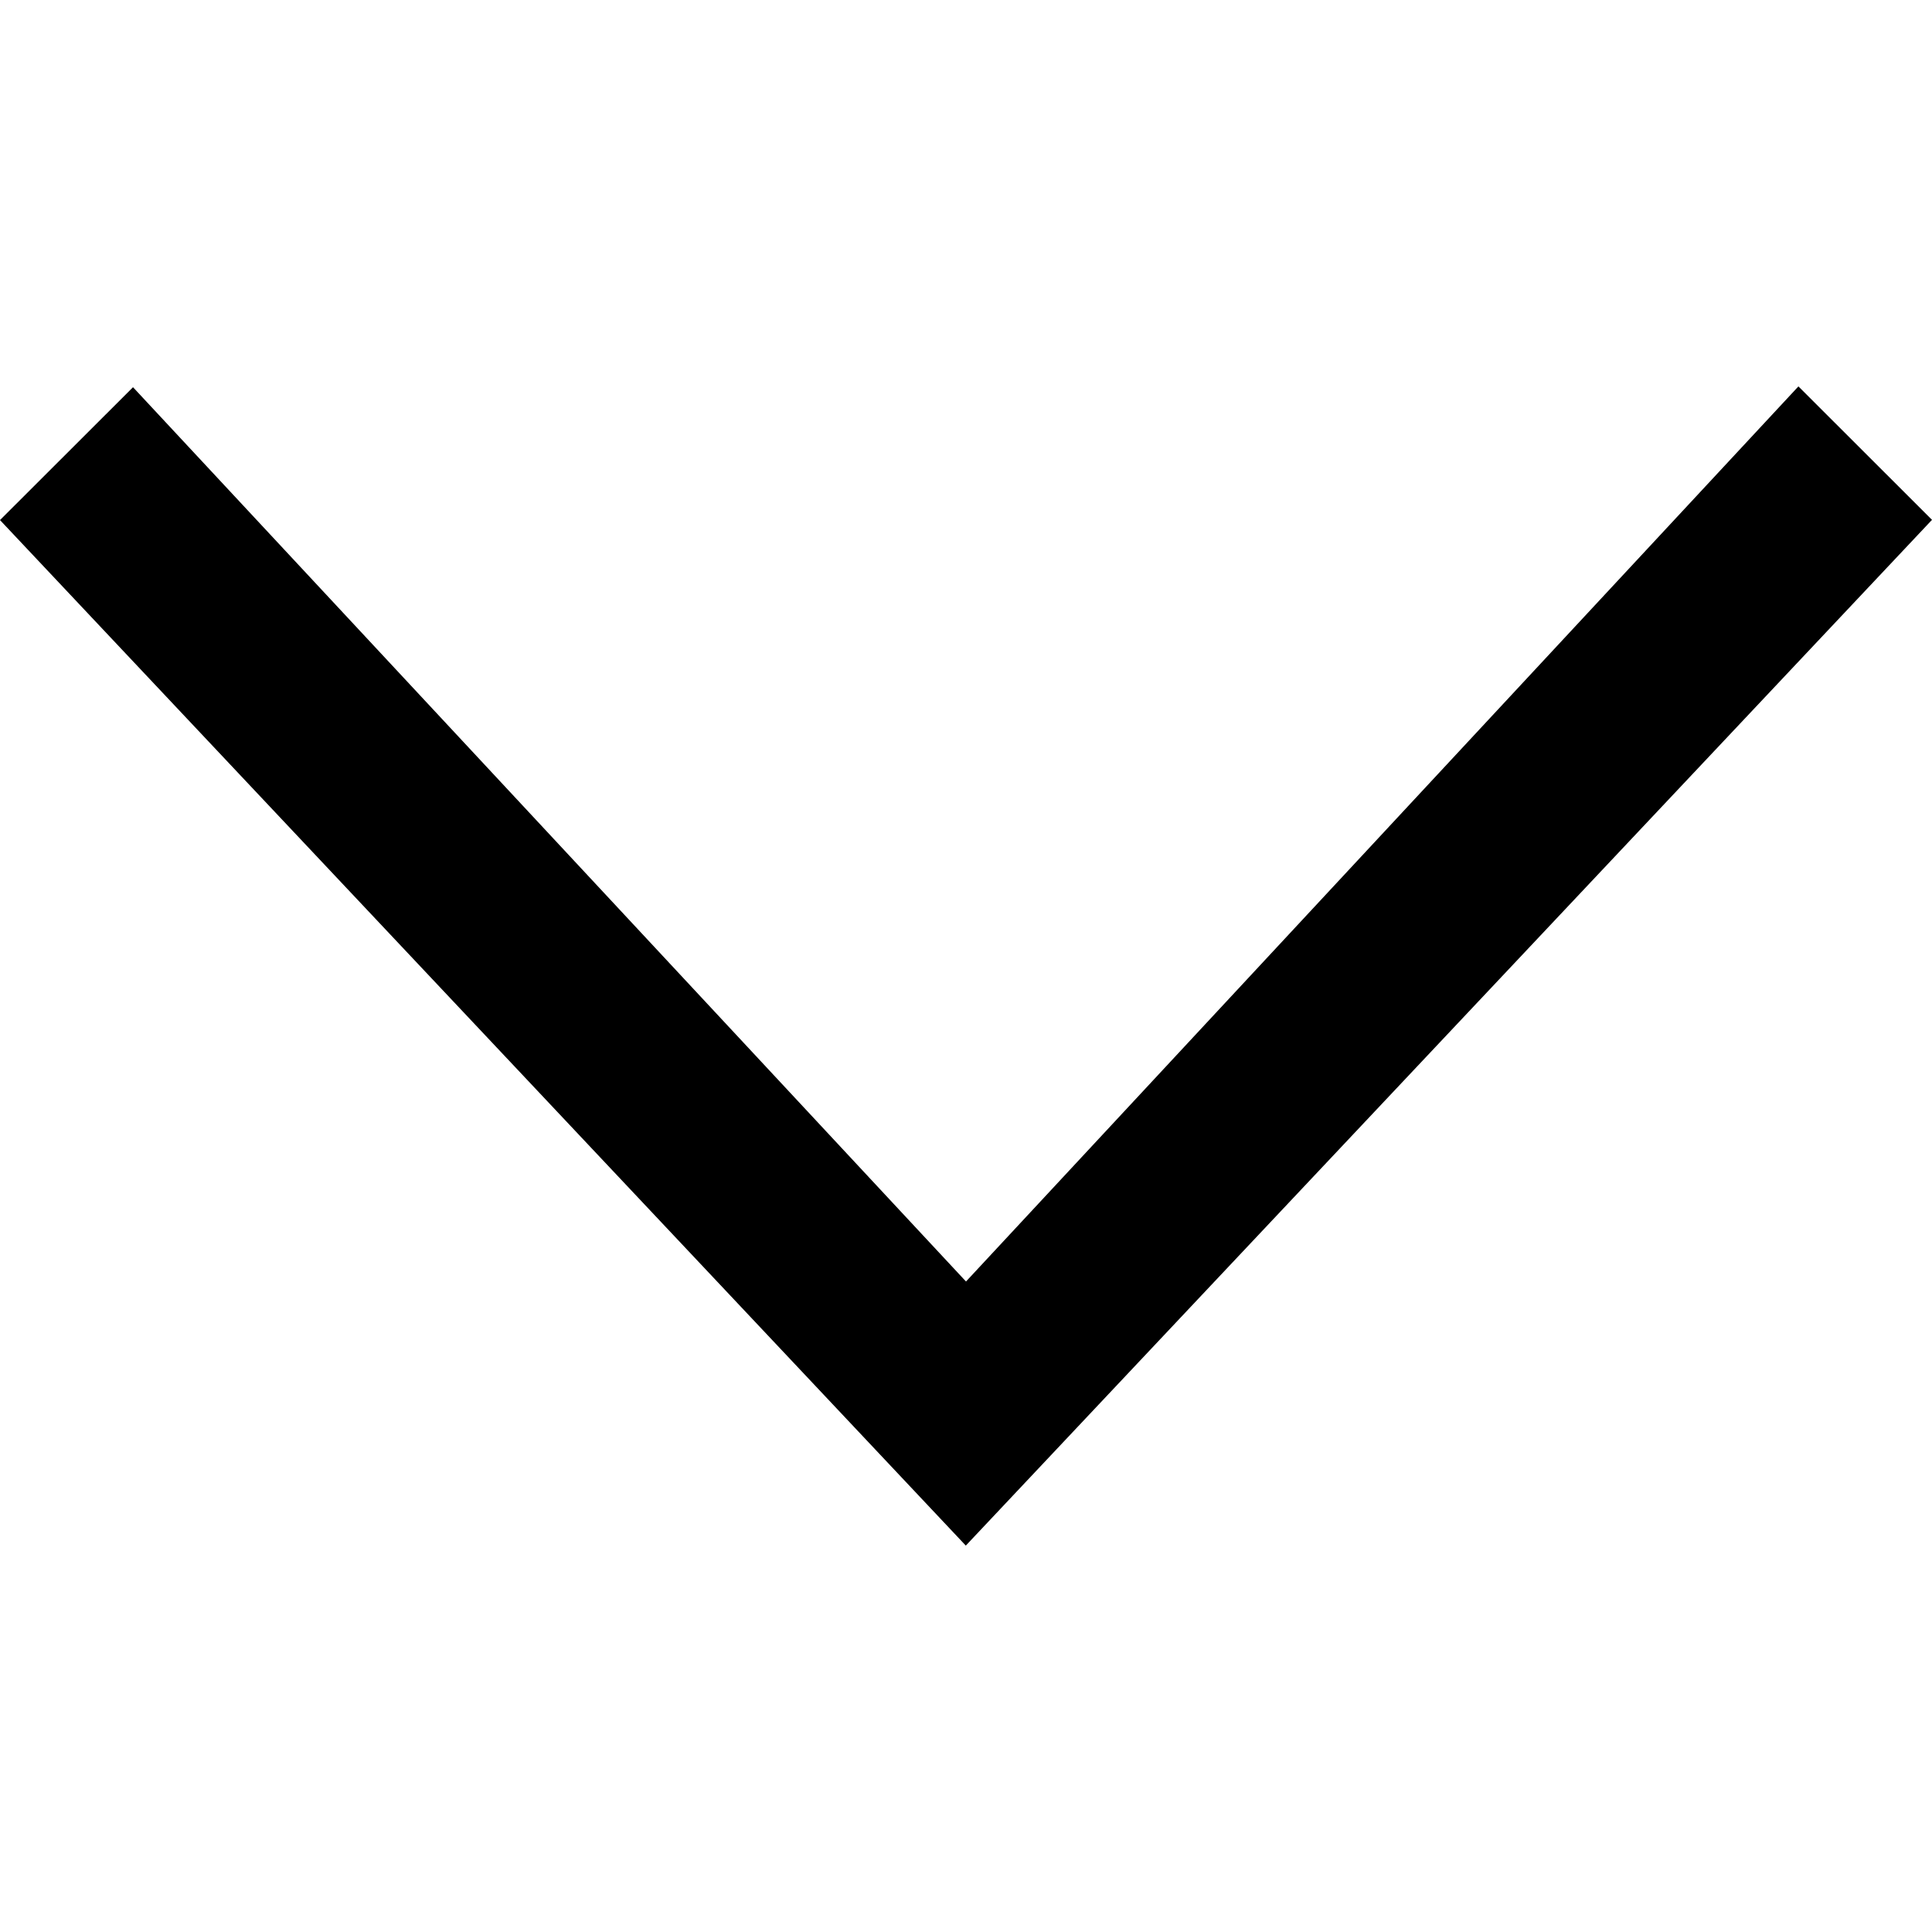
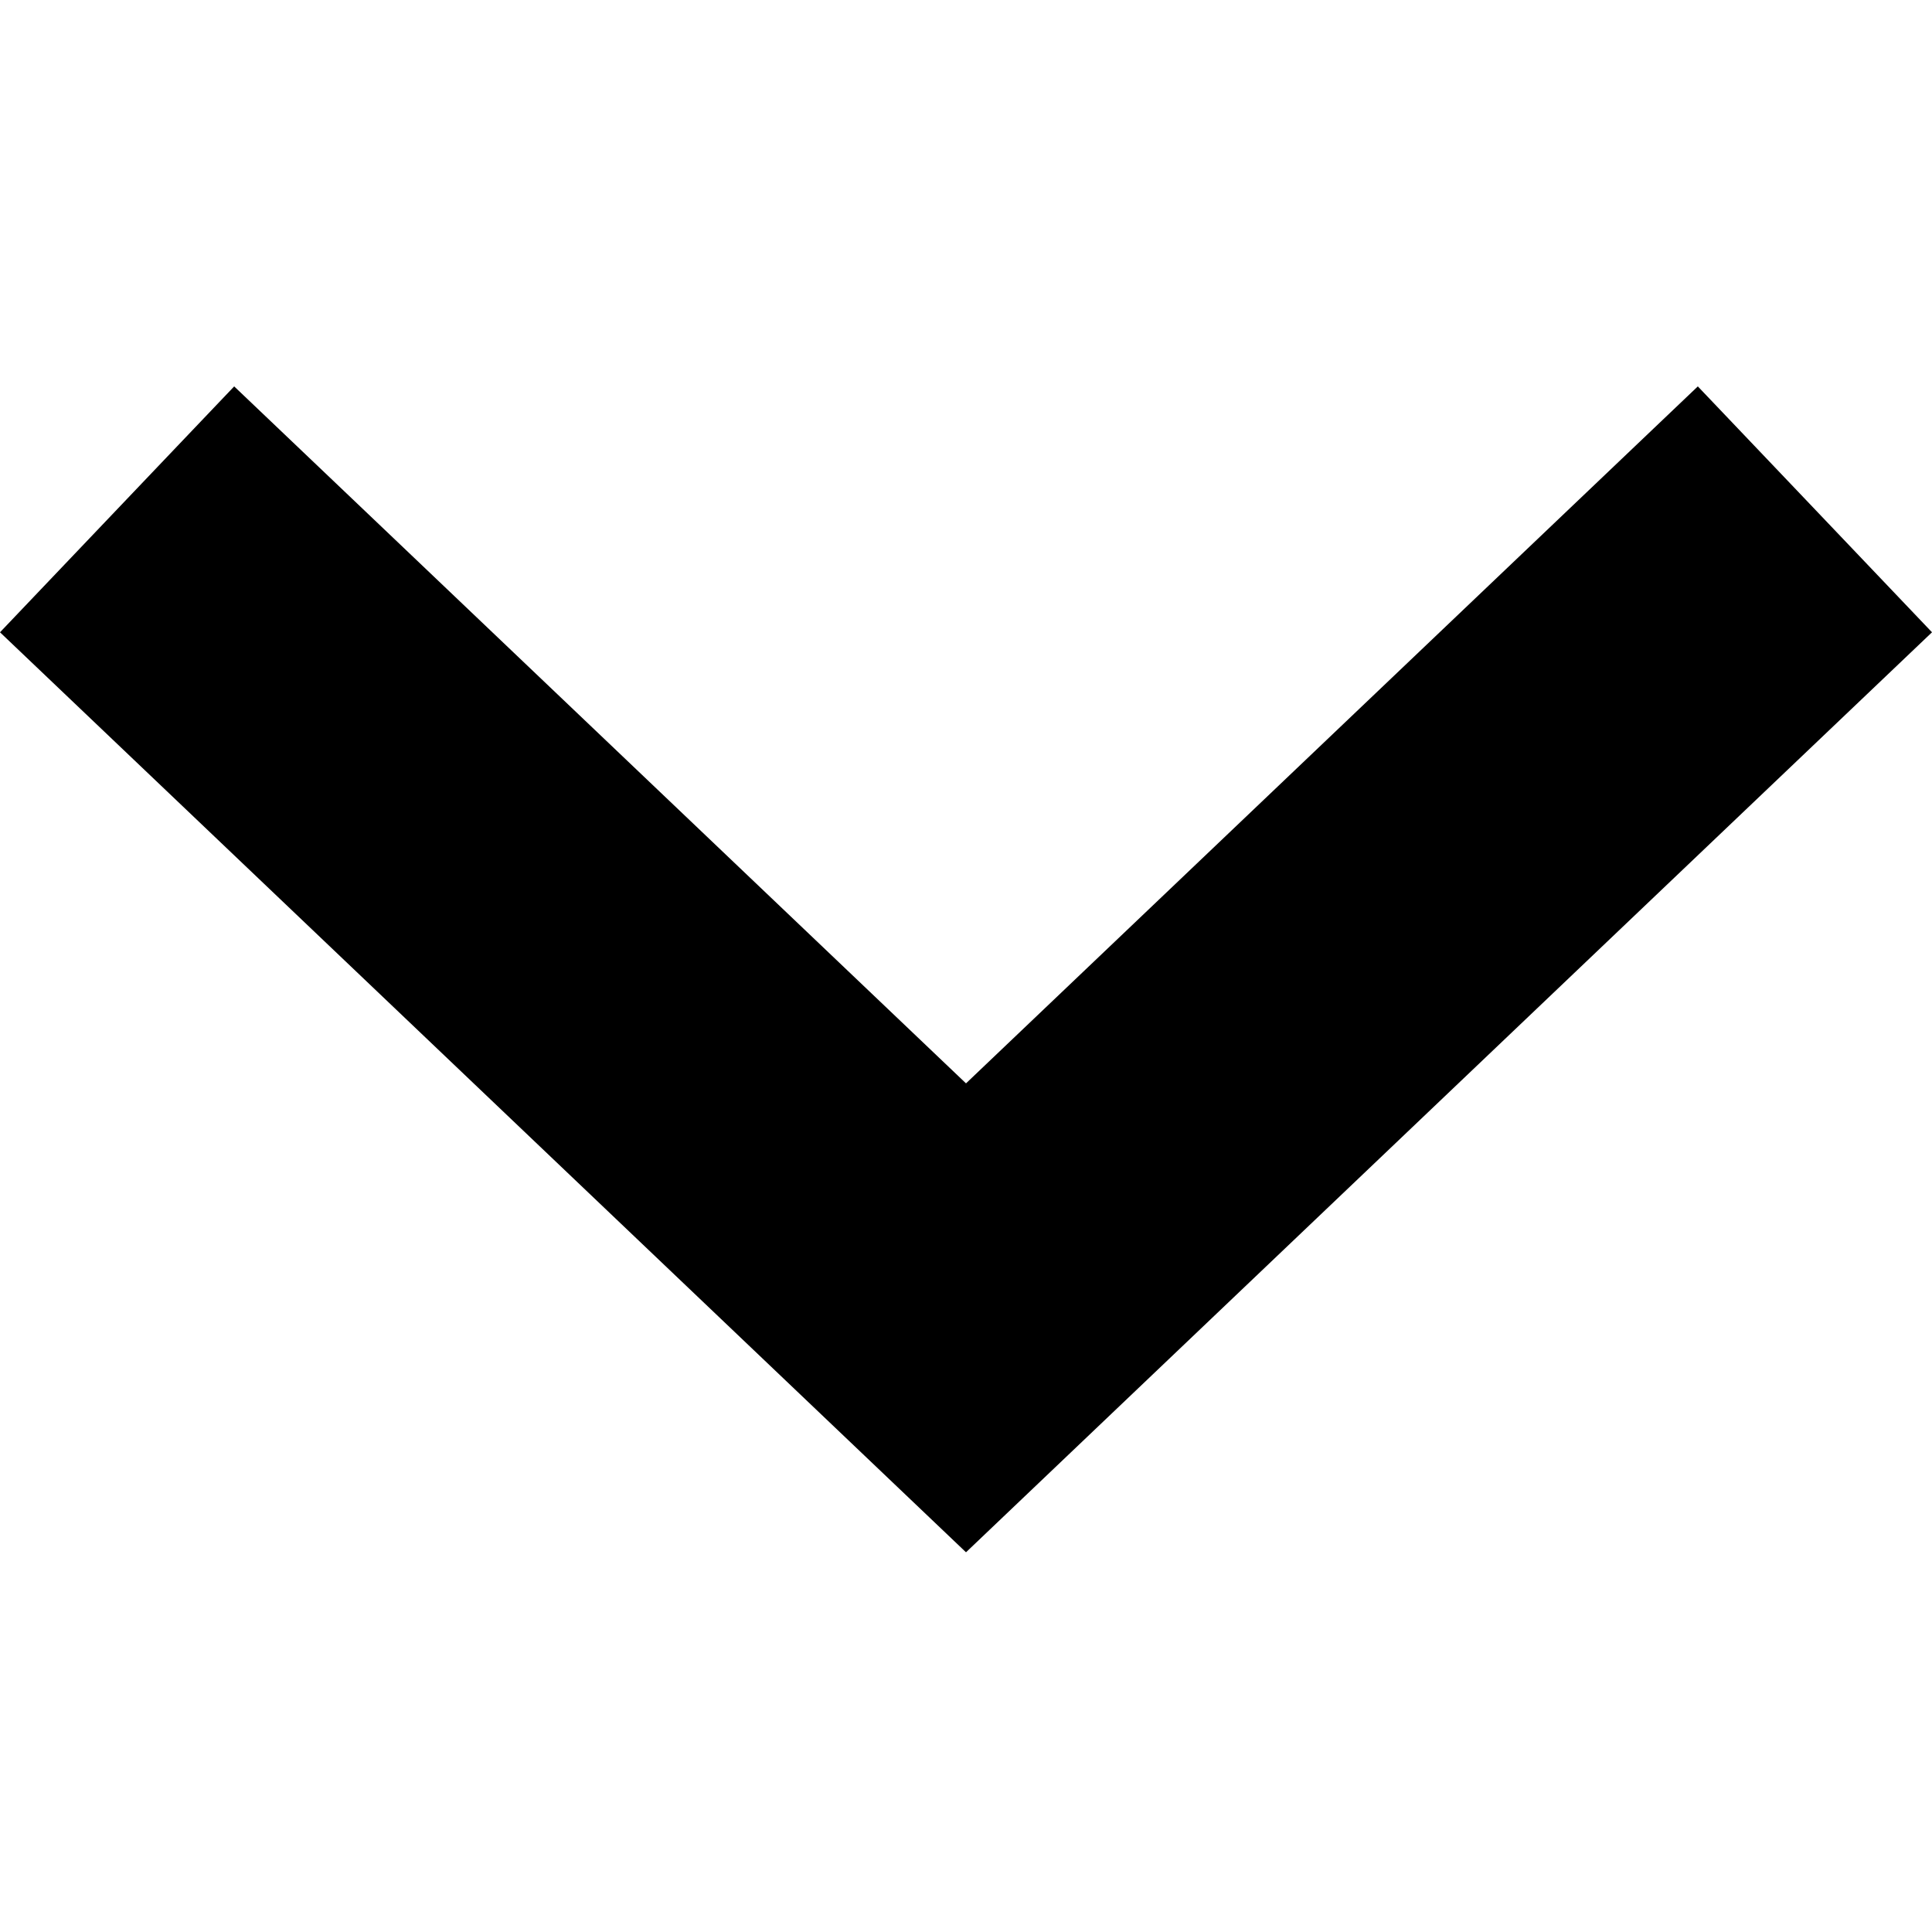
<svg xmlns="http://www.w3.org/2000/svg" width="100px" height="100px" viewBox="0 0 100 100" version="1.1">
  <defs />
  <g id="Page-1" stroke="none" stroke-width="1" fill="none" fill-rule="evenodd">
-     <g id="point-down" fill-rule="nonzero" fill="currentColor">
-       <polygon id="down" points="0 26.919 6.885 20.042 50 66.331 93.086 20 100 26.907 49.99 80" />
+     <g id="point-down" fill="currentColor" fill-rule="nonzero">
+       <polygon points="12.121 20 0 32.727 50 80.346 100 32.727 87.879 20 50 56.075" />
    </g>
  </g>
</svg>
